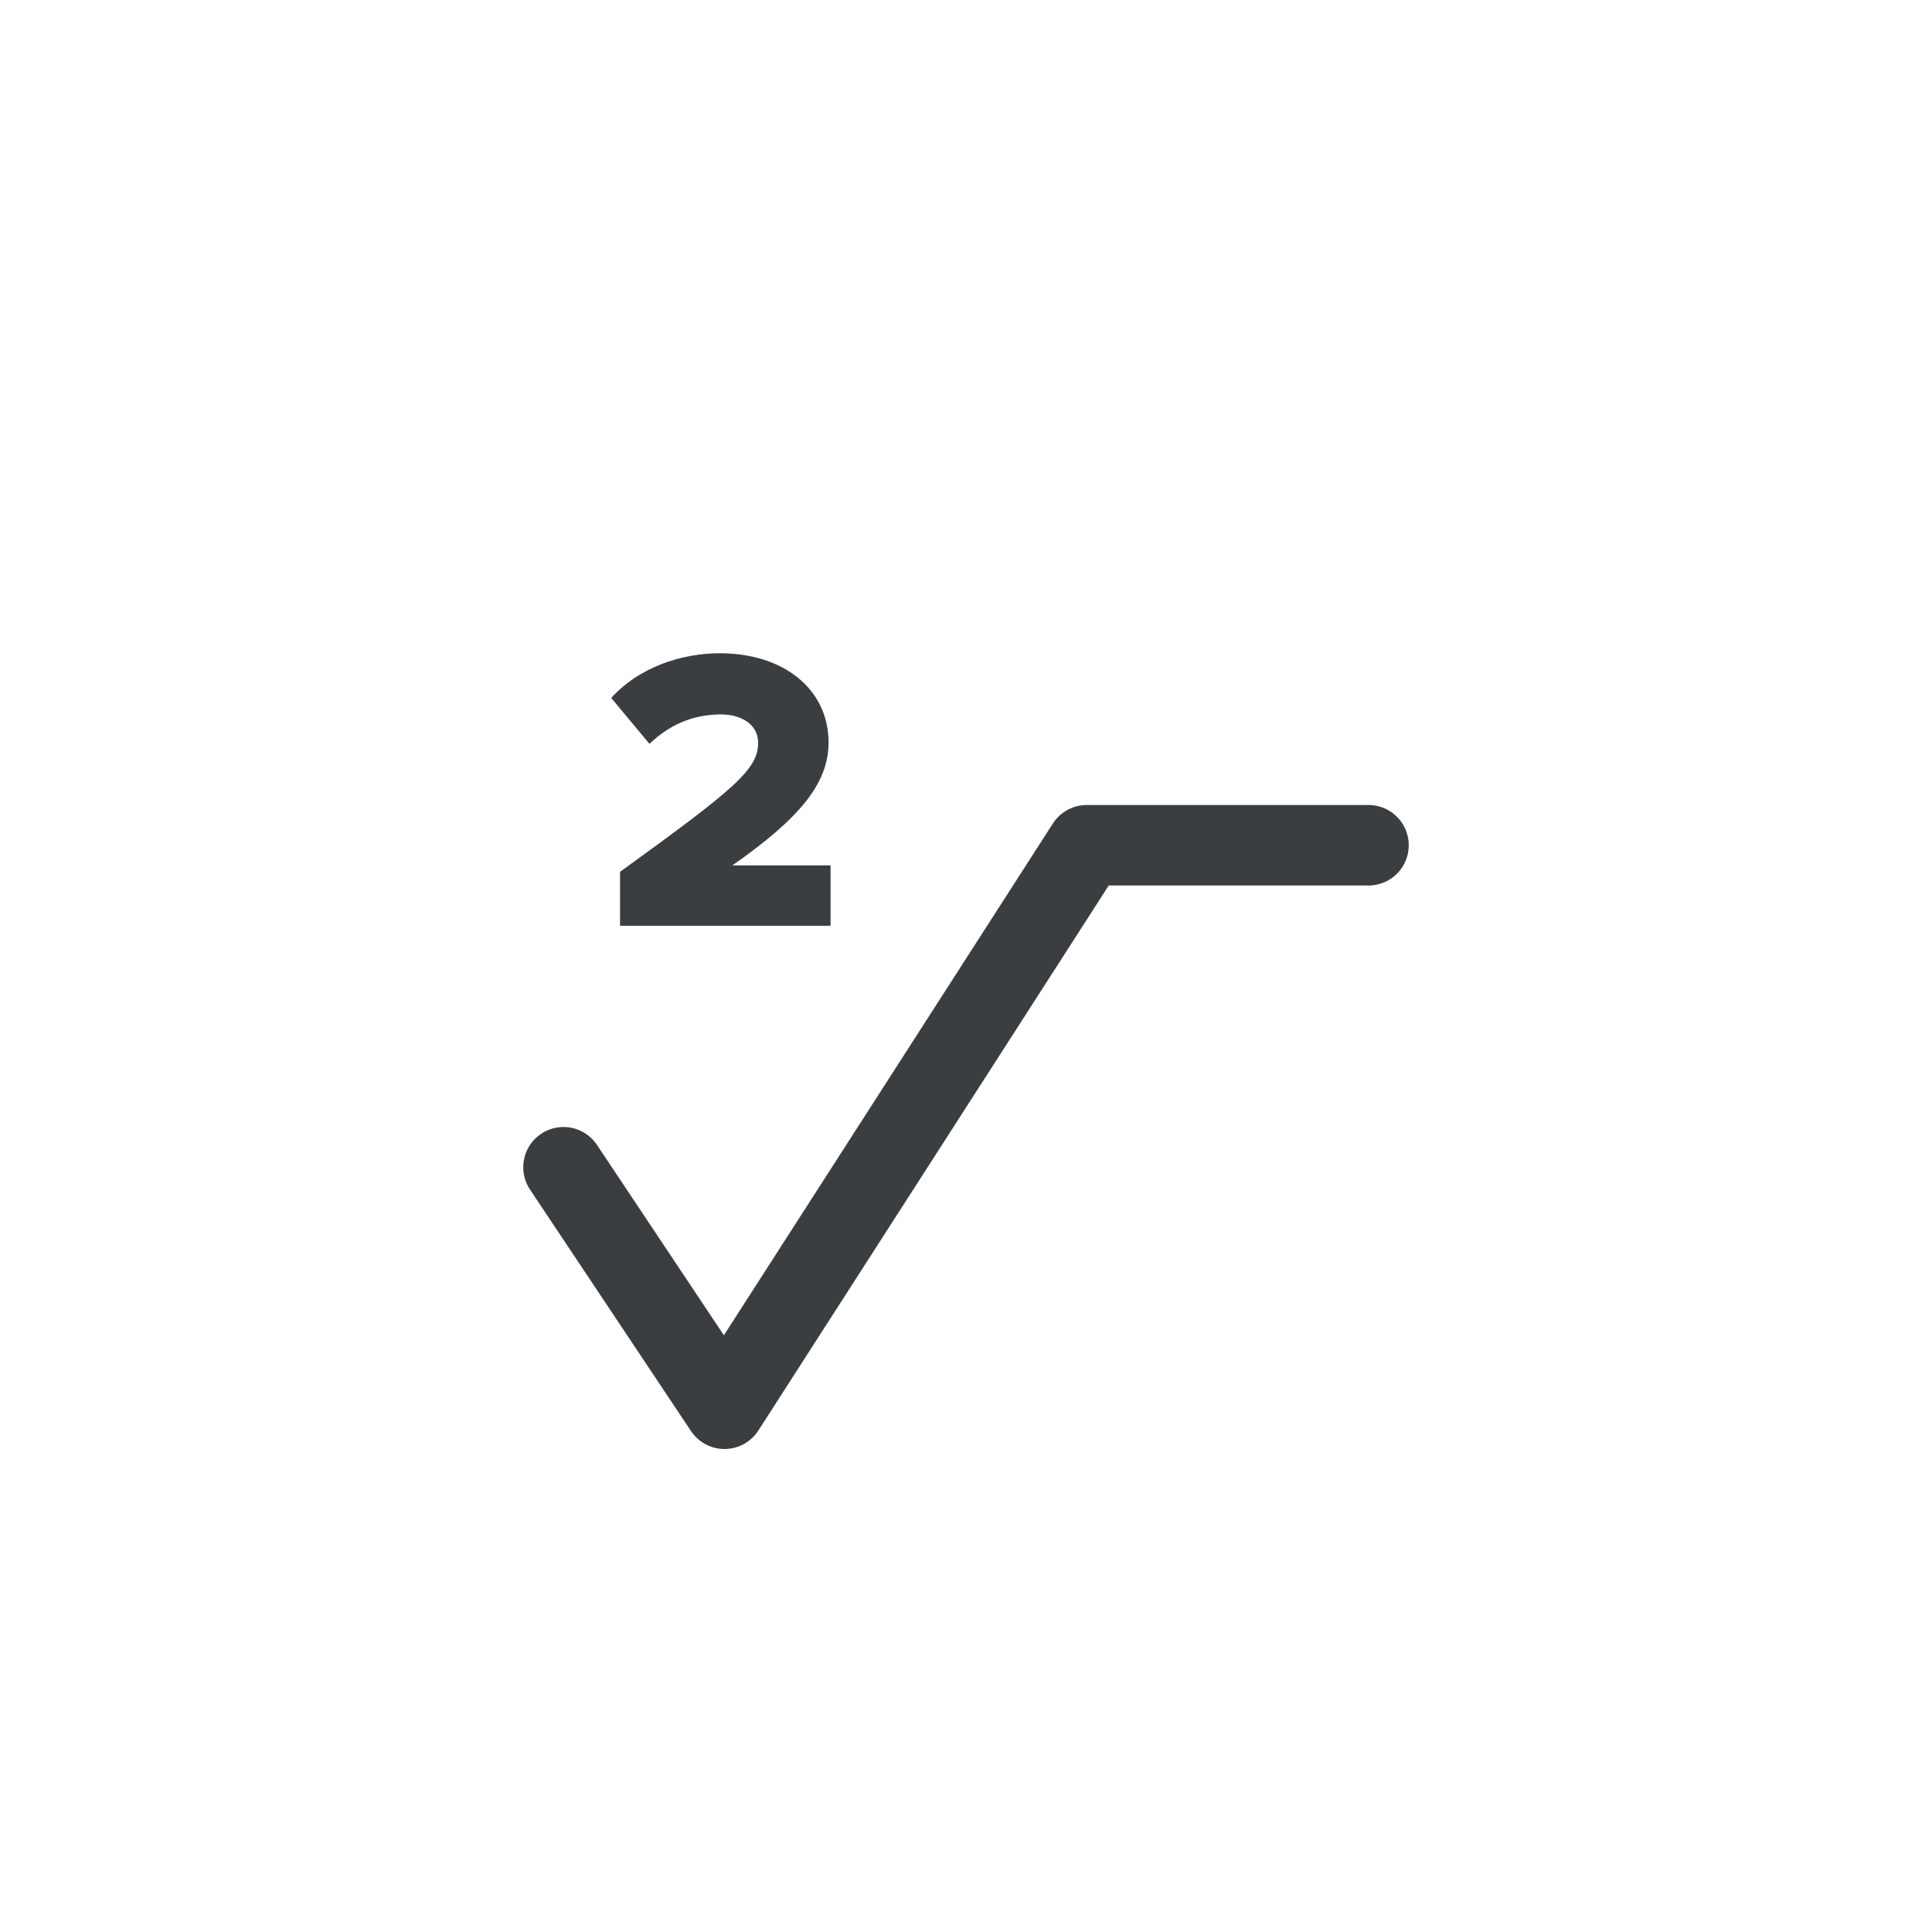
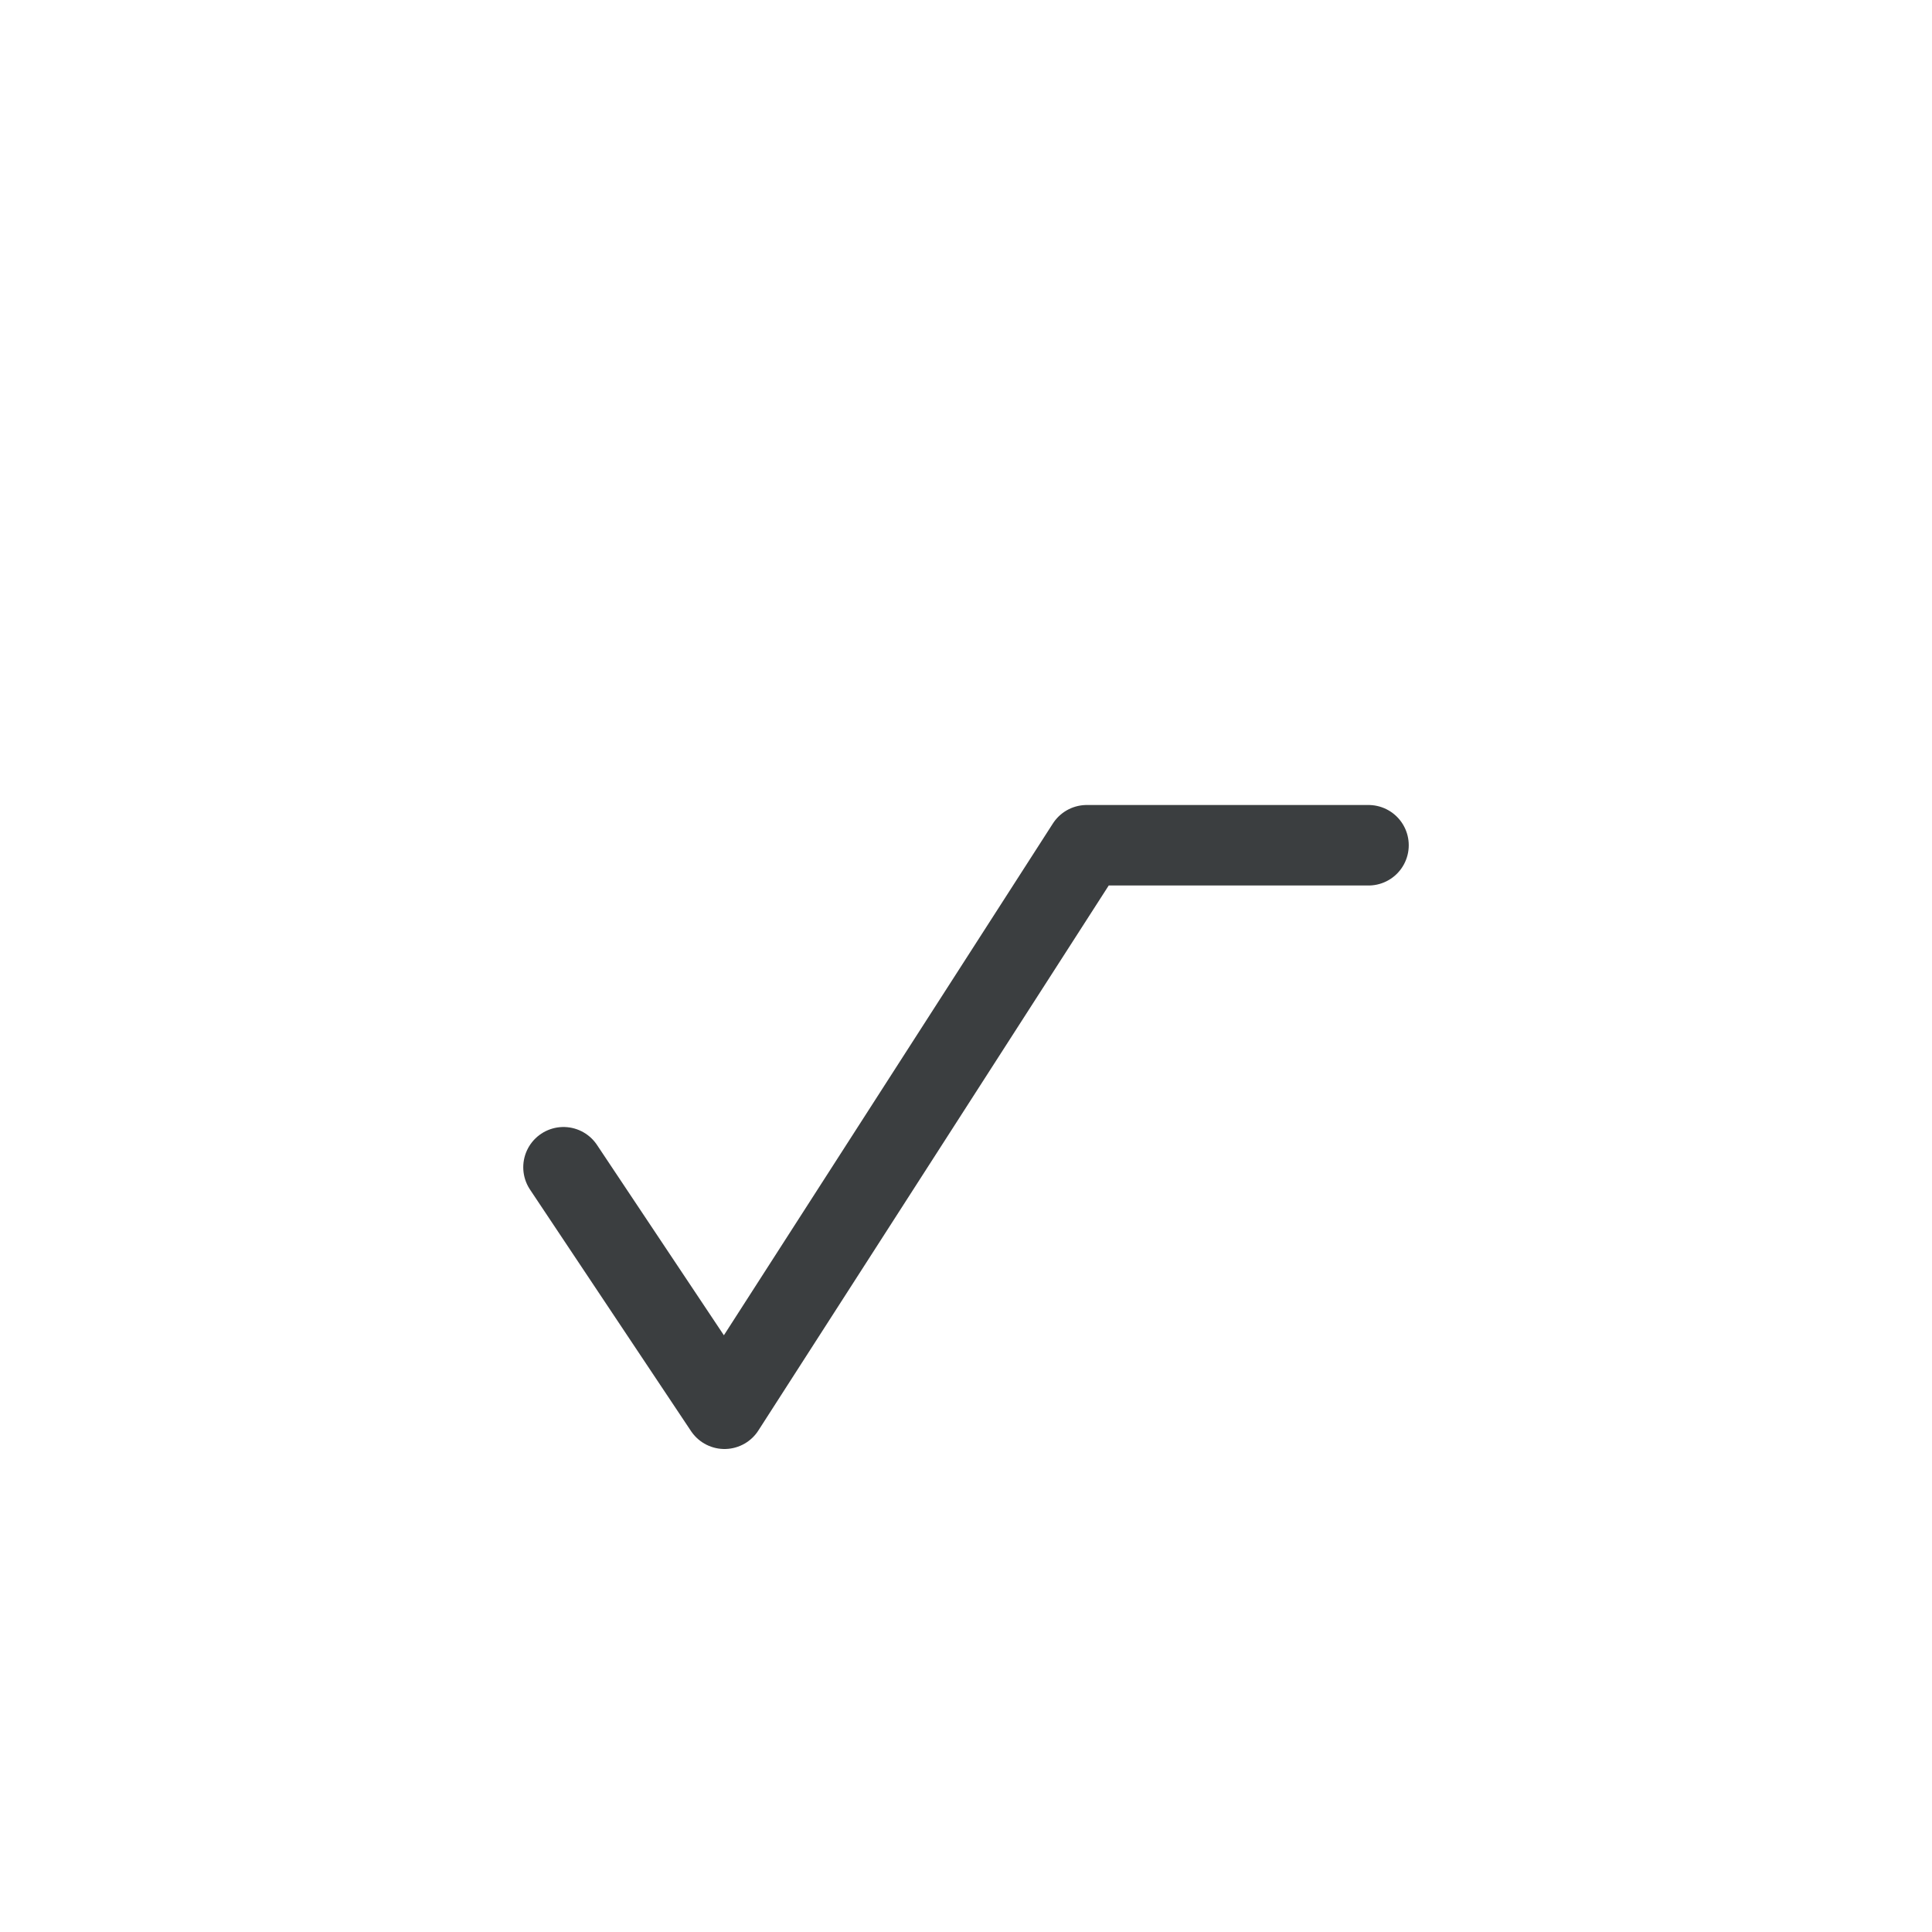
<svg xmlns="http://www.w3.org/2000/svg" width="48px" height="48px" viewBox="0 0 48 48" version="1.1">
  <defs />
  <g id="Math-Input" stroke="none" stroke-width="1" fill="none" fill-rule="evenodd">
    <g id="[Assets]-Math-Input" transform="translate(-1272, -834)">
      <g id="math_keypad_icon_radical_2" transform="translate(1272, 834)">
        <g id="icon">
          <rect id="bounds" fill-opacity="0" fill="#FF0088" x="0" y="0" width="48" height="48" />
-           <path d="M20.635,23 L20.635,21.5 L18.195,21.5 C19.855,20.34 20.585,19.47 20.585,18.45 C20.585,17.11 19.455,16.23 17.885,16.23 C16.955,16.23 15.895,16.56 15.185,17.34 L16.135,18.48 C16.615,18.03 17.175,17.75 17.915,17.75 C18.405,17.75 18.835,17.99 18.835,18.45 C18.835,19.11 18.295,19.57 15.405,21.66 L15.405,23 L20.635,23 Z" id="2" fill="#3B3E40" />
          <polyline id="root" stroke="#3B3E40" stroke-width="2" stroke-linecap="round" stroke-linejoin="round" points="14 29 18 35 27 21 34 21" />
        </g>
      </g>
    </g>
  </g>
</svg>
